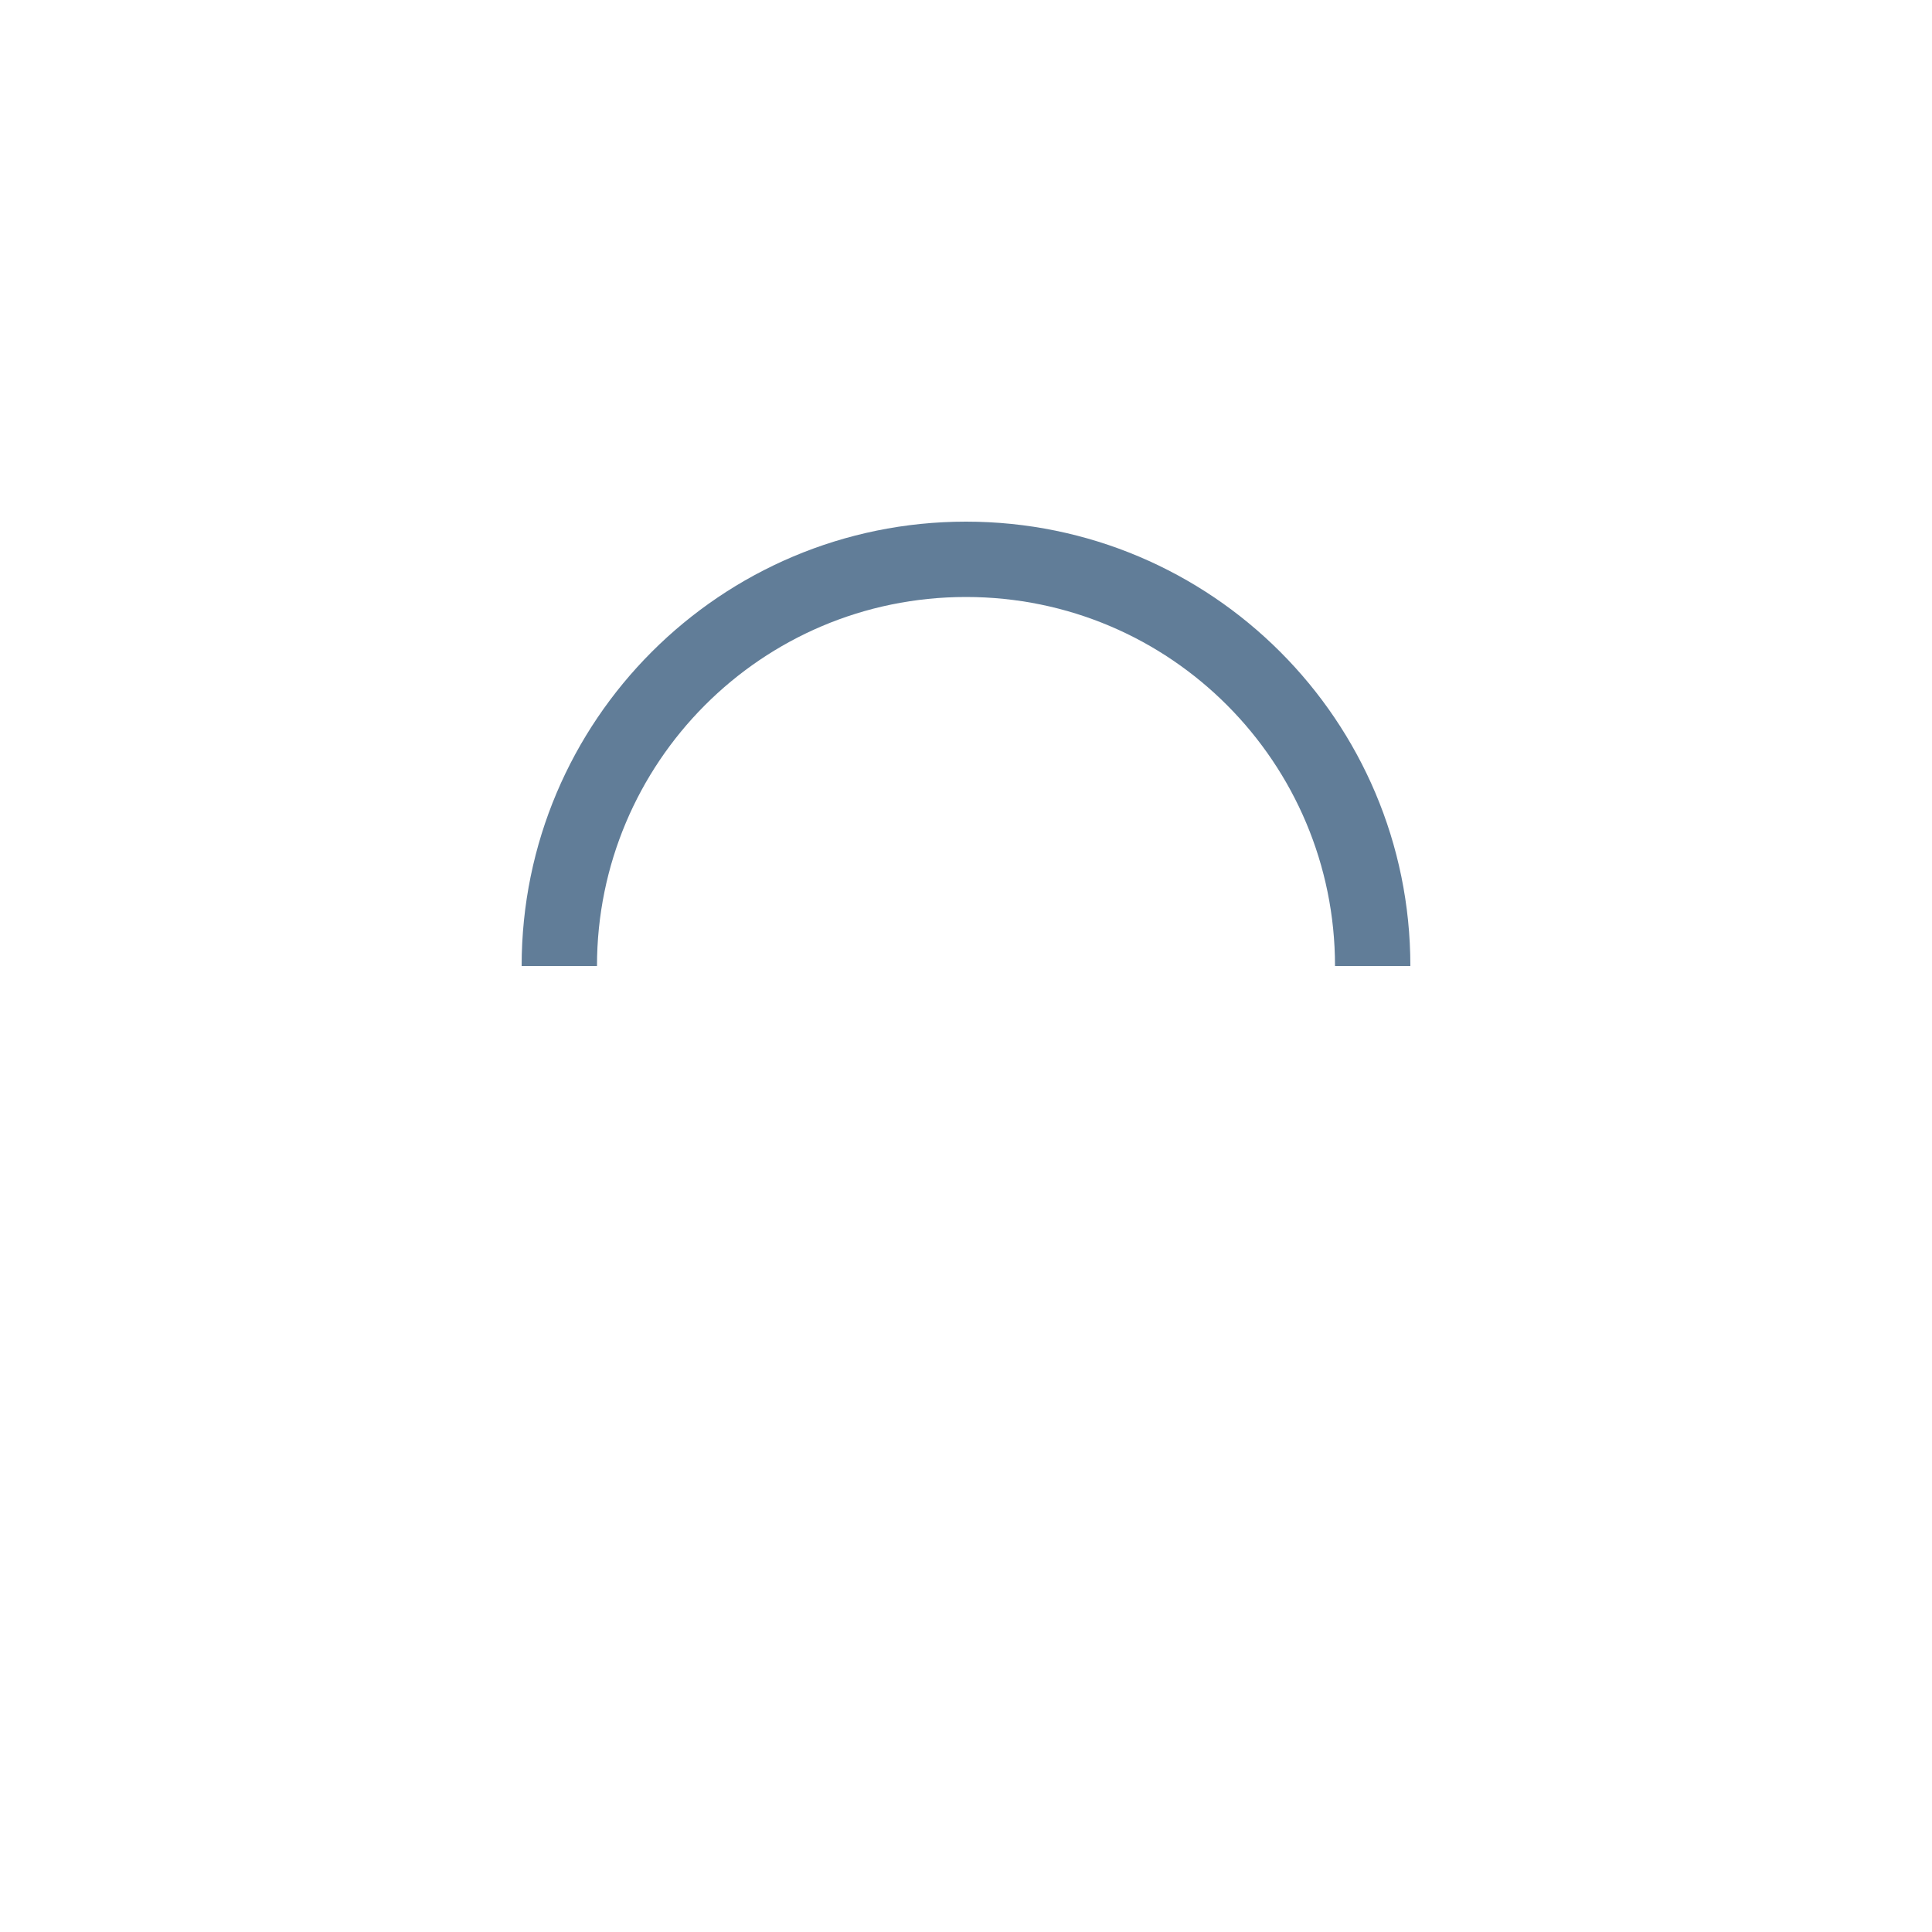
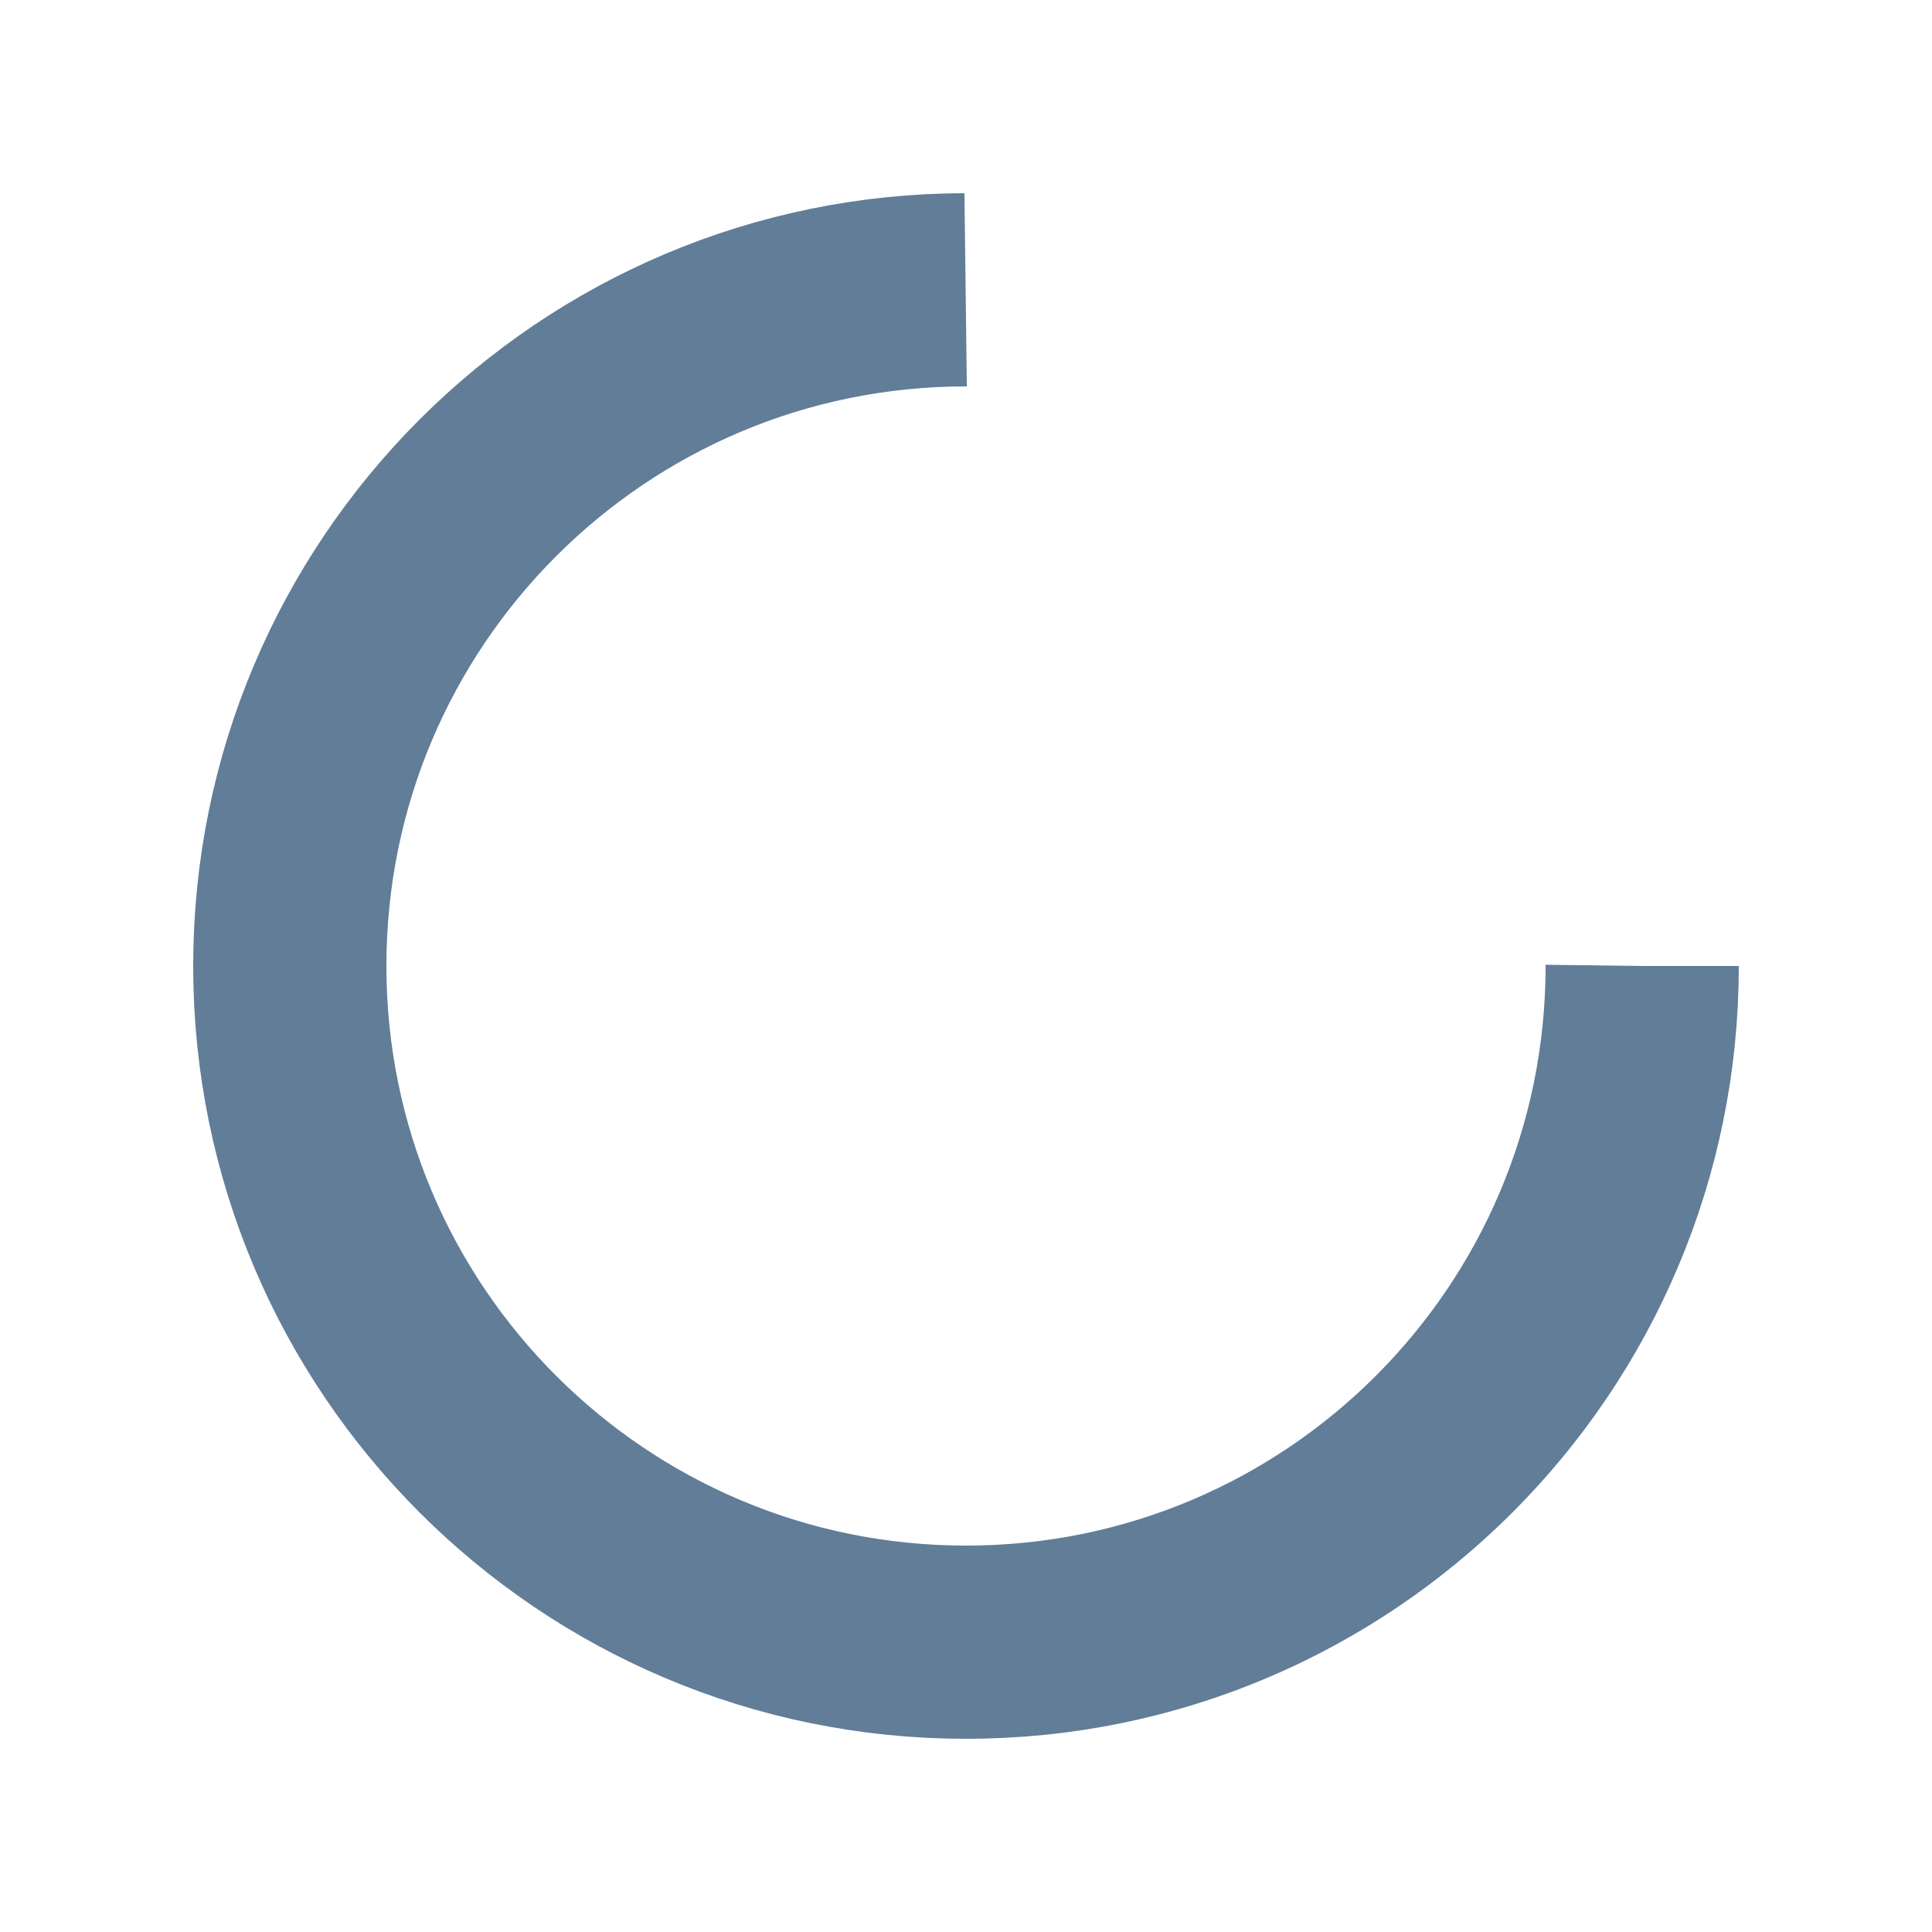
- <svg xmlns="http://www.w3.org/2000/svg" version="1.1" id="L9" x="0px" y="0px" viewBox="0 0 100 100" enable-background="new 0 0 0 0" xml:space="preserve">
-   <path fill="#617d98" d="M73,50c0-12.7-10.3-23-23-23S27,37.3,27,50 M30.9,50c0-10.5,8.5-19.1,19.1-19.1S69.1,39.5,69.1,50">
-     <animateTransform attributeName="transform" attributeType="XML" type="rotate" dur="1s" from="0 50 50" to="360 50 50" repeatCount="indefinite" />
-   </path>
+ <svg xmlns="http://www.w3.org/2000/svg" style="margin: auto; background: none; display: block; shape-rendering: auto;" width="200px" height="200px" viewBox="0 0 100 100" preserveAspectRatio="xMidYMid">
+   <circle cx="50" cy="50" fill="none" stroke="#617d98" stroke-width="10" r="35" stroke-dasharray="164.934 56.978">
+     <animateTransform attributeName="transform" type="rotate" repeatCount="indefinite" dur="1s" values="0 50 50;360 50 50" keyTimes="0;1" />
+   </circle>
</svg>
